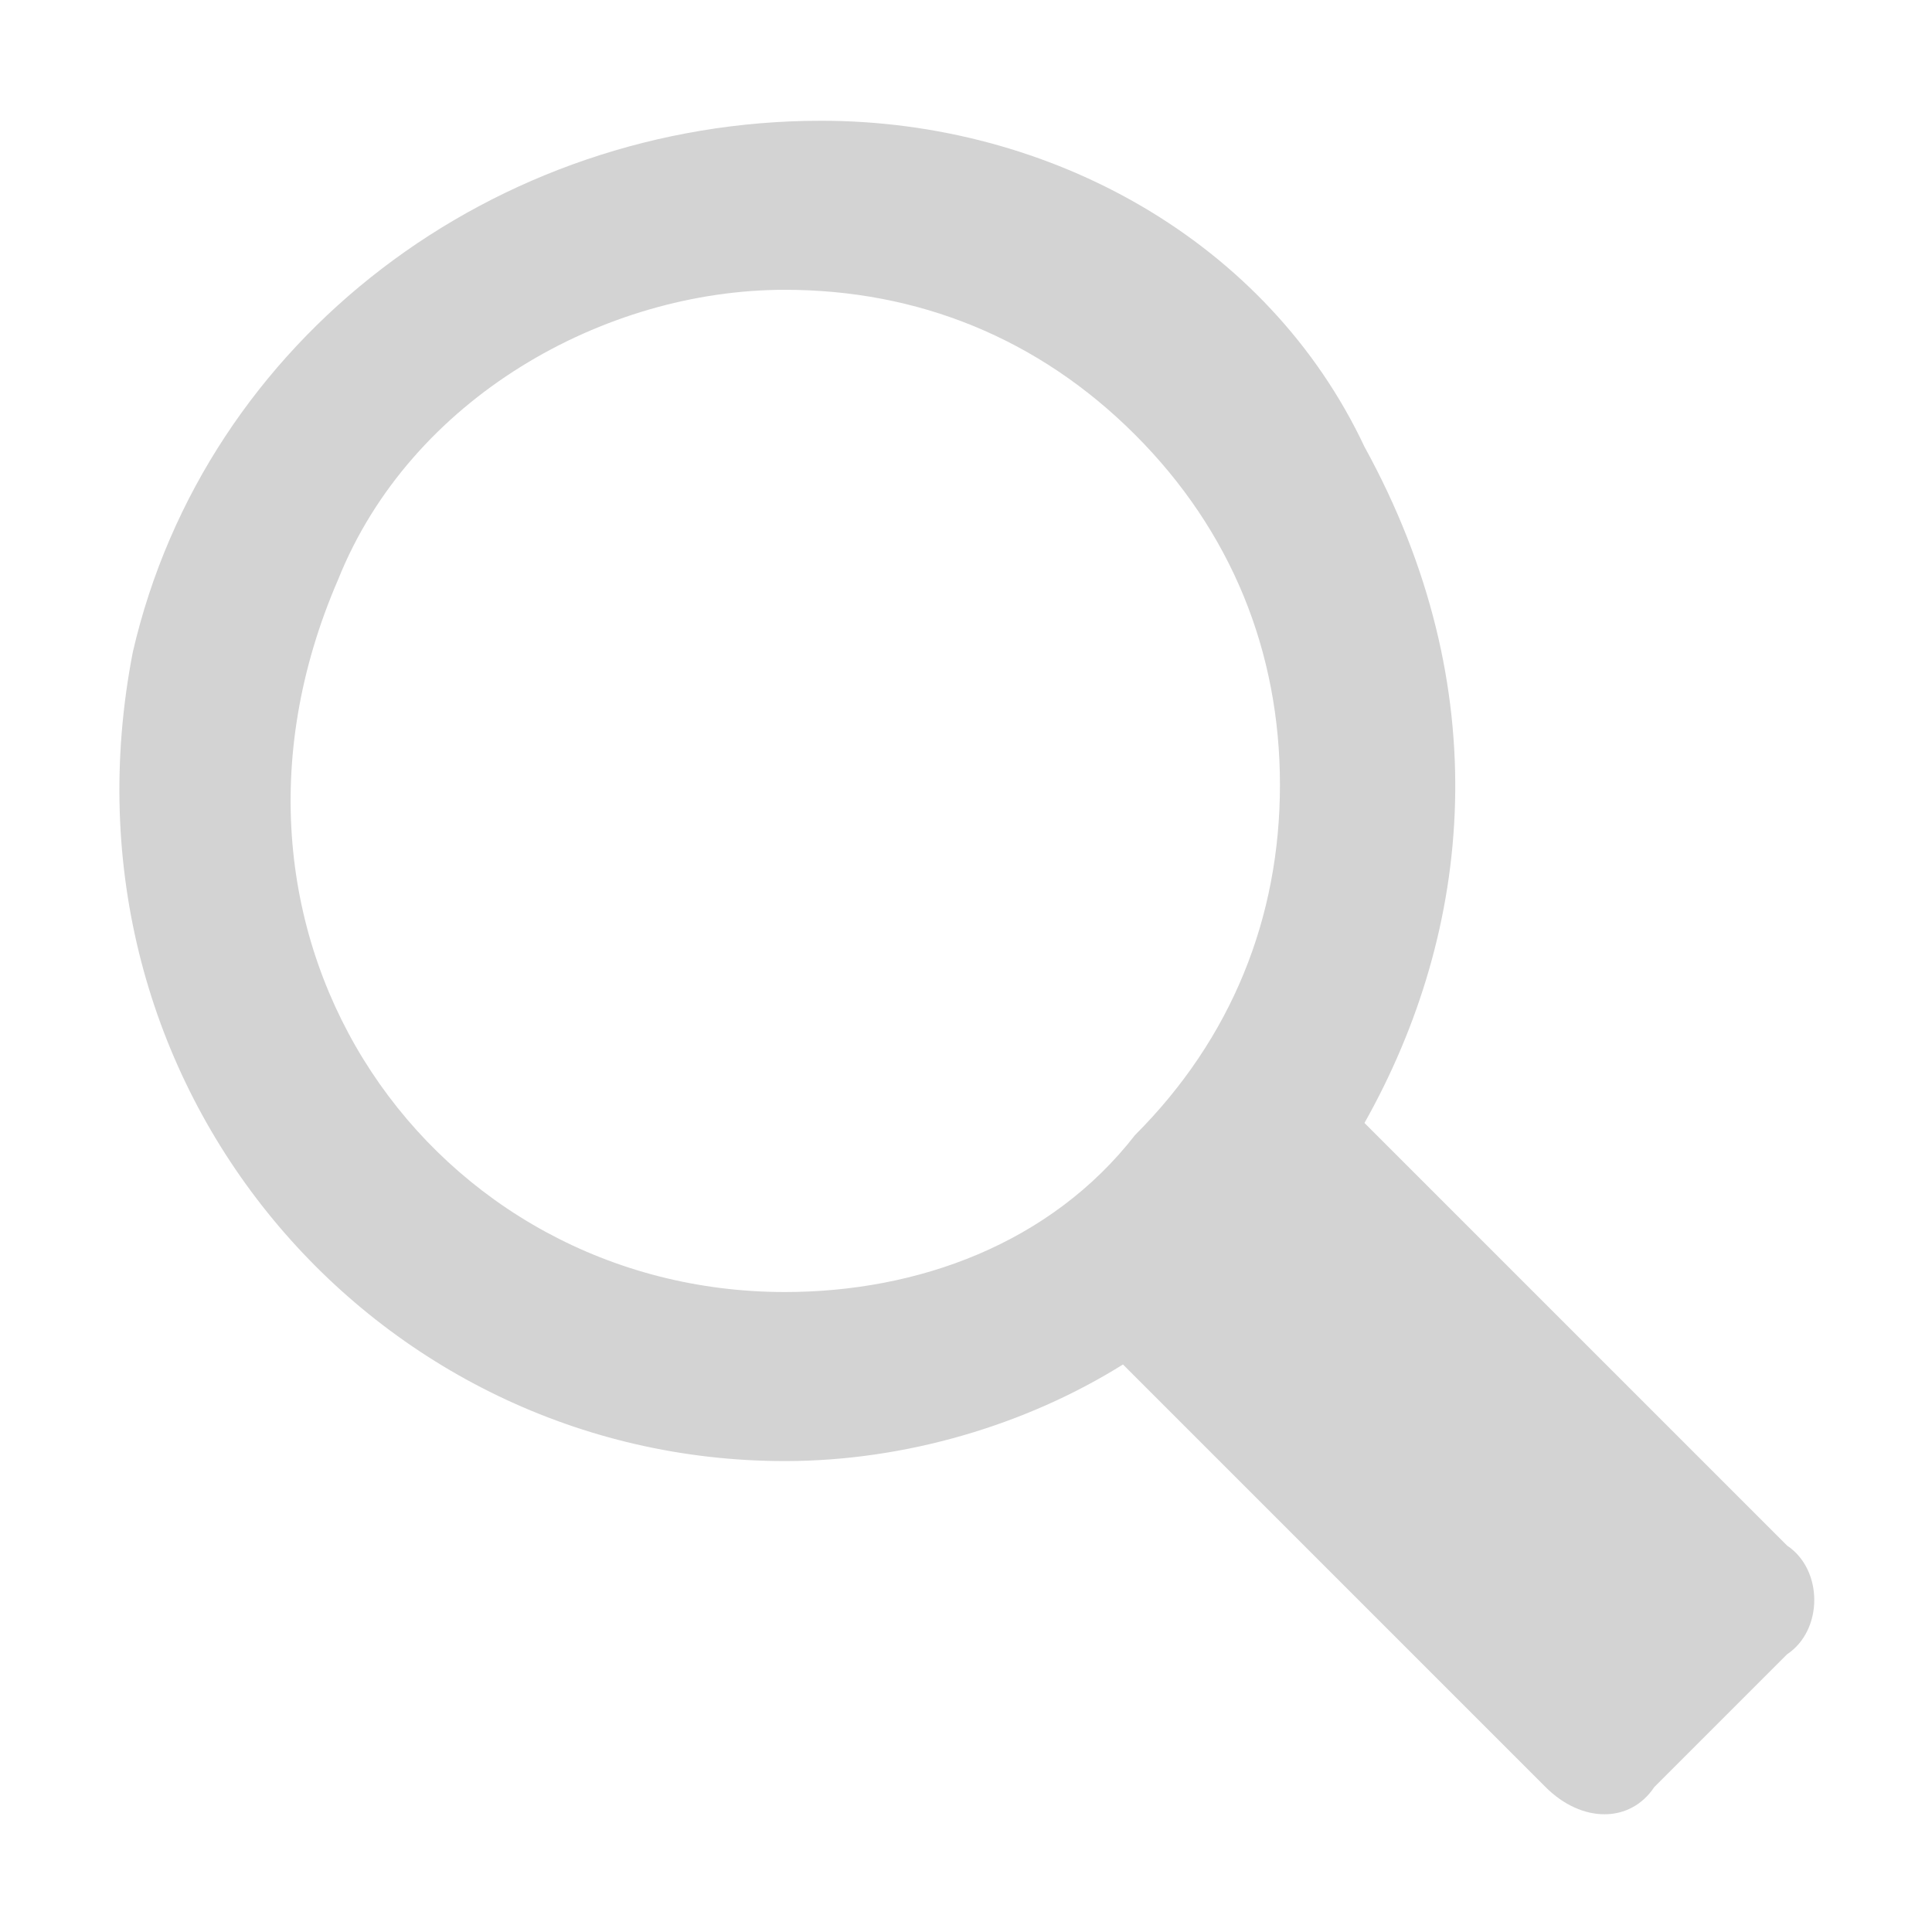
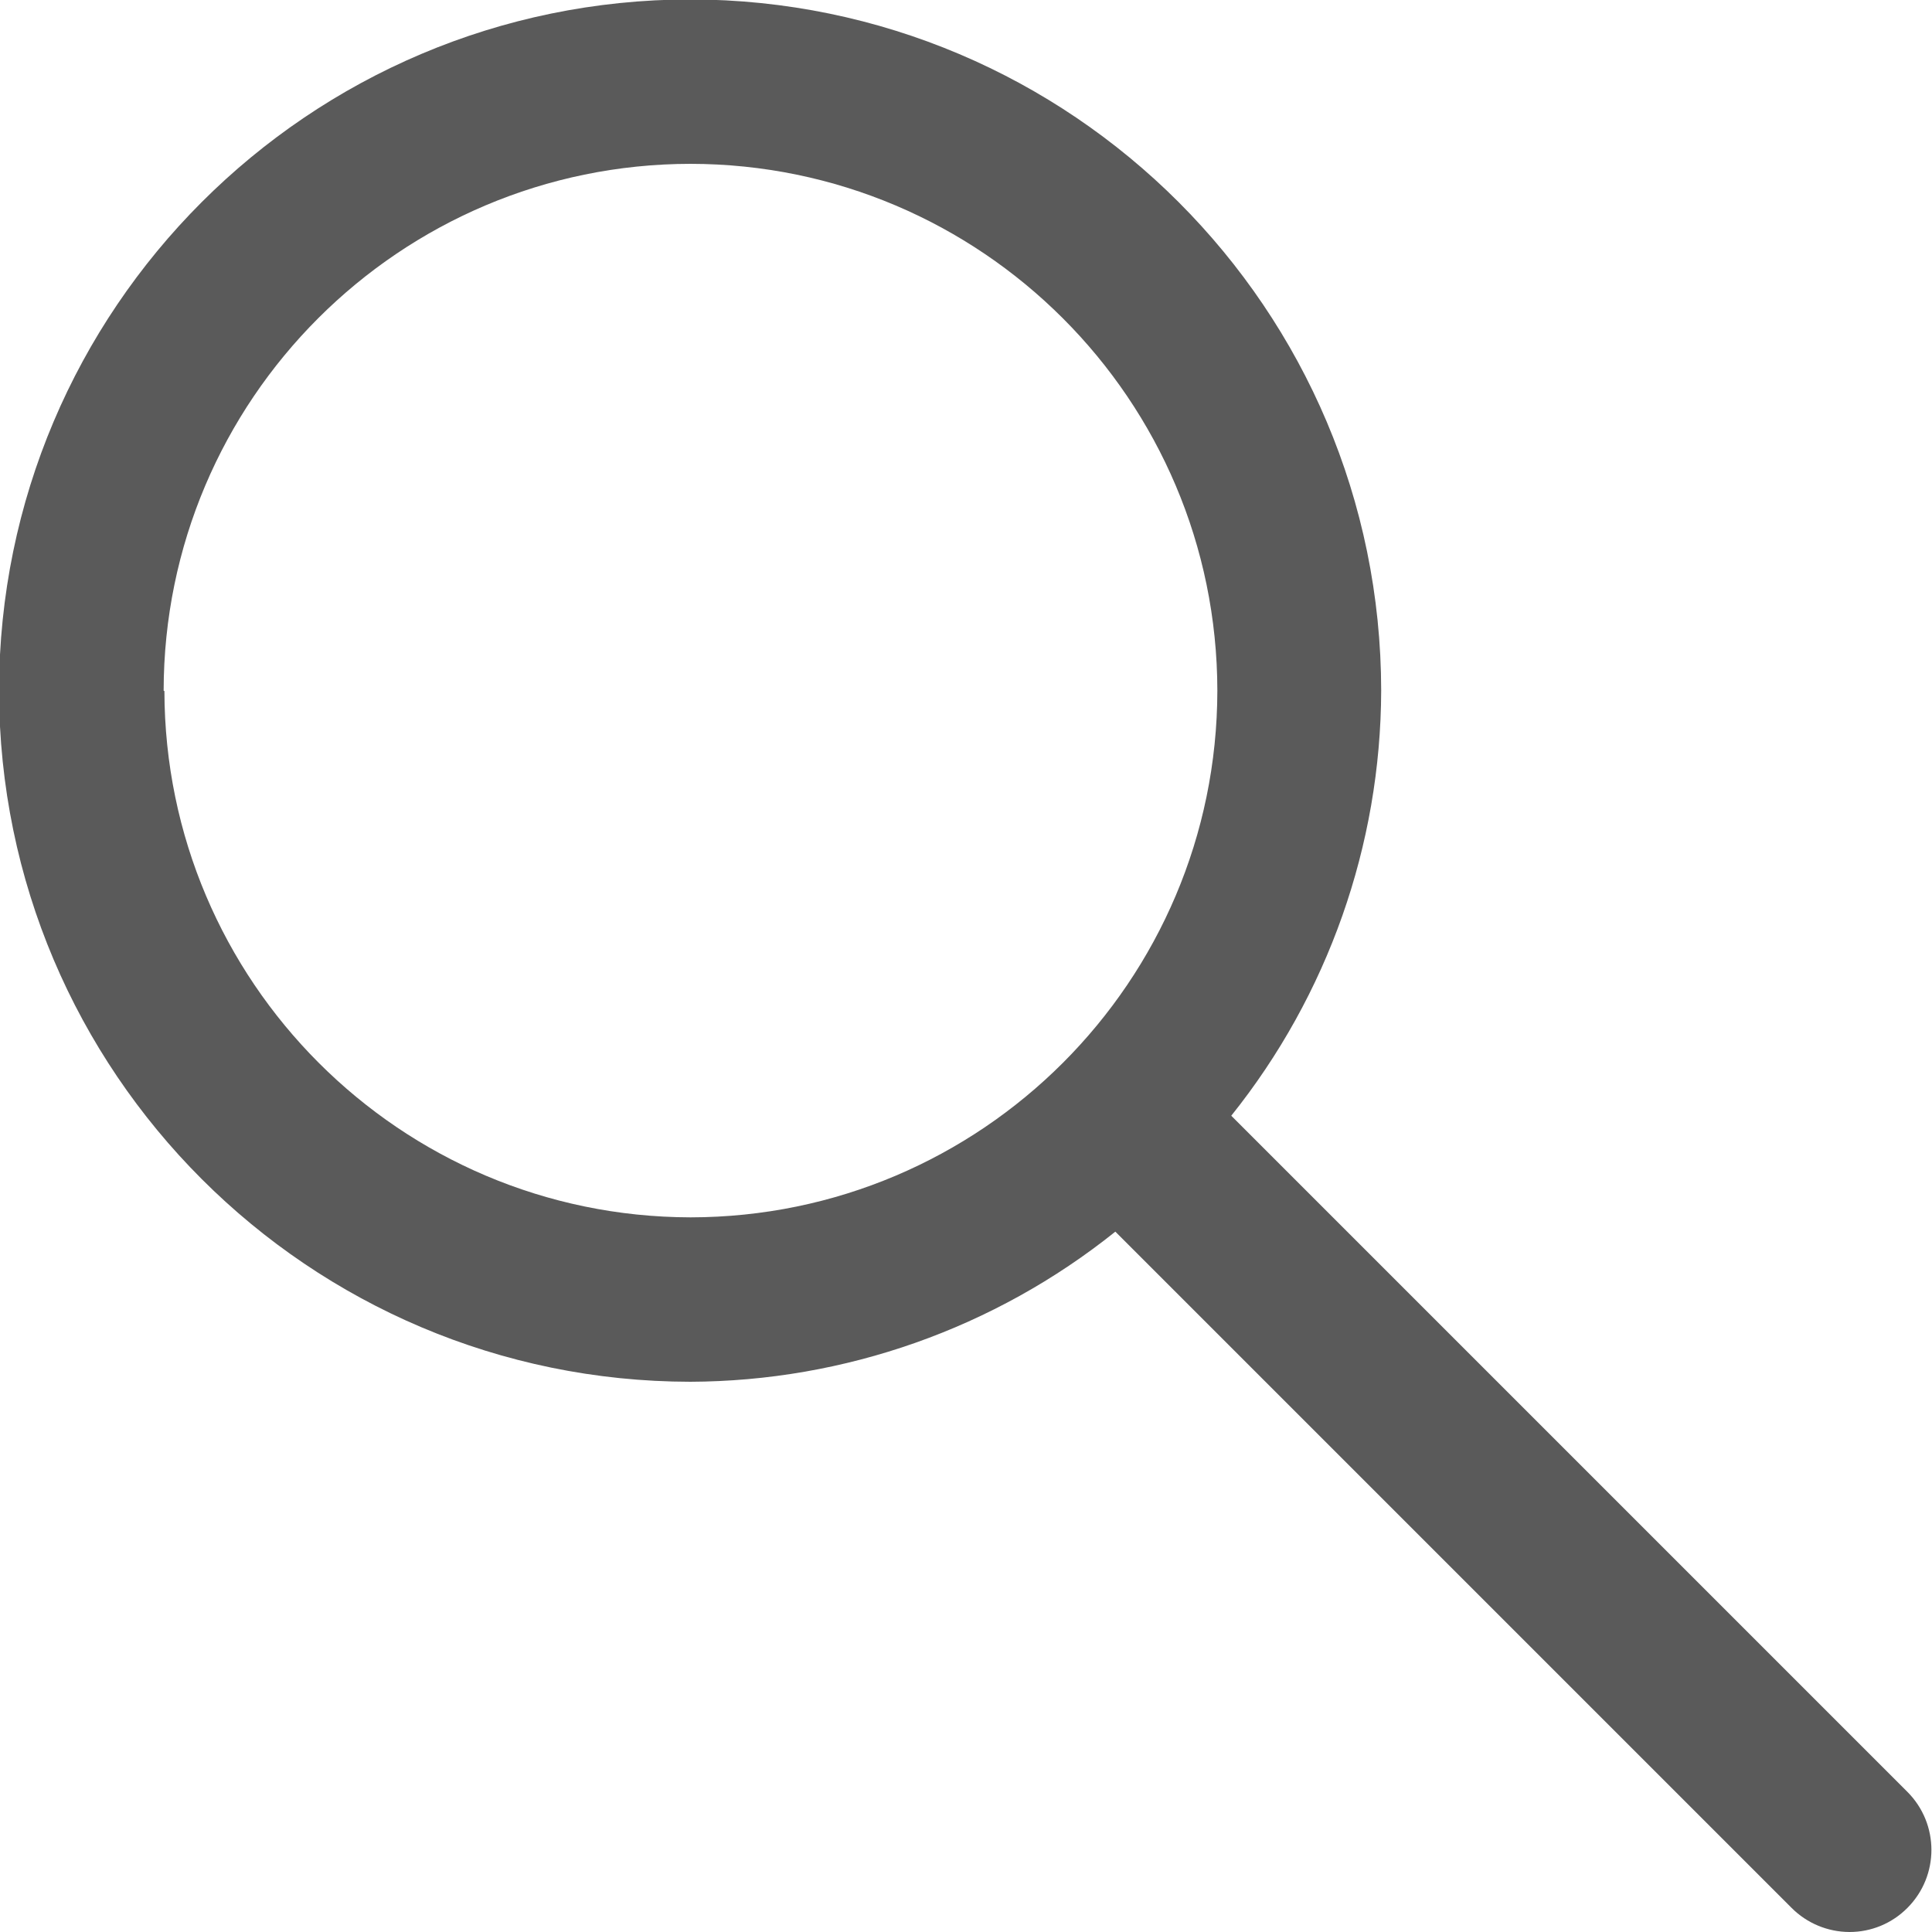
- <svg xmlns="http://www.w3.org/2000/svg" viewBox="0 0 16 16">
-   <path fill="#D3D3D3" d="m14.8 12.8-3.5-3.5c.9-1.6 1.1-3.6 0-5.6C10.5 2 8.7 1 6.8 1 4.1 1 1.7 2.8 1.1 5.4c-.7 3.6 2 6.7 5.4 6.7 1 0 2-.3 2.8-.8l3.4 3.4.1.1c.3.3.7.3.9 0l1.1-1.1c.3-.2.3-.7 0-.9zm-8.3-2.1c-2.9 0-5-2.9-3.7-5.9.6-1.5 2.2-2.4 3.7-2.4 1.1 0 2.1.4 2.9 1.2.8.8 1.2 1.8 1.2 2.9 0 1.1-.4 2.1-1.2 2.9-.7.9-1.8 1.3-2.9 1.3z" />
+ <svg xmlns="http://www.w3.org/2000/svg" viewBox="0 0 10 10">
+   <path d="M6.373 5.775a3.537 3.537 0 0 0 .776-2.2A3.581 3.581 0 0 0 3.573-.003 3.582 3.582 0 0 0-.005 3.575a3.582 3.582 0 0 0 3.578 3.577 3.539 3.539 0 0 0 2.2-.777l3.5 3.5a.425.425 0 0 0 .3.125.421.421 0 0 0 .3-.125.425.425 0 0 0 0-.6Zm-5.526-2.2A2.73 2.73 0 0 1 3.574.848a2.73 2.73 0 0 1 2.727 2.727 2.73 2.73 0 0 1-2.727 2.726A2.729 2.729 0 0 1 .851 3.577Z" fill="#5a5a5a" />
</svg>
